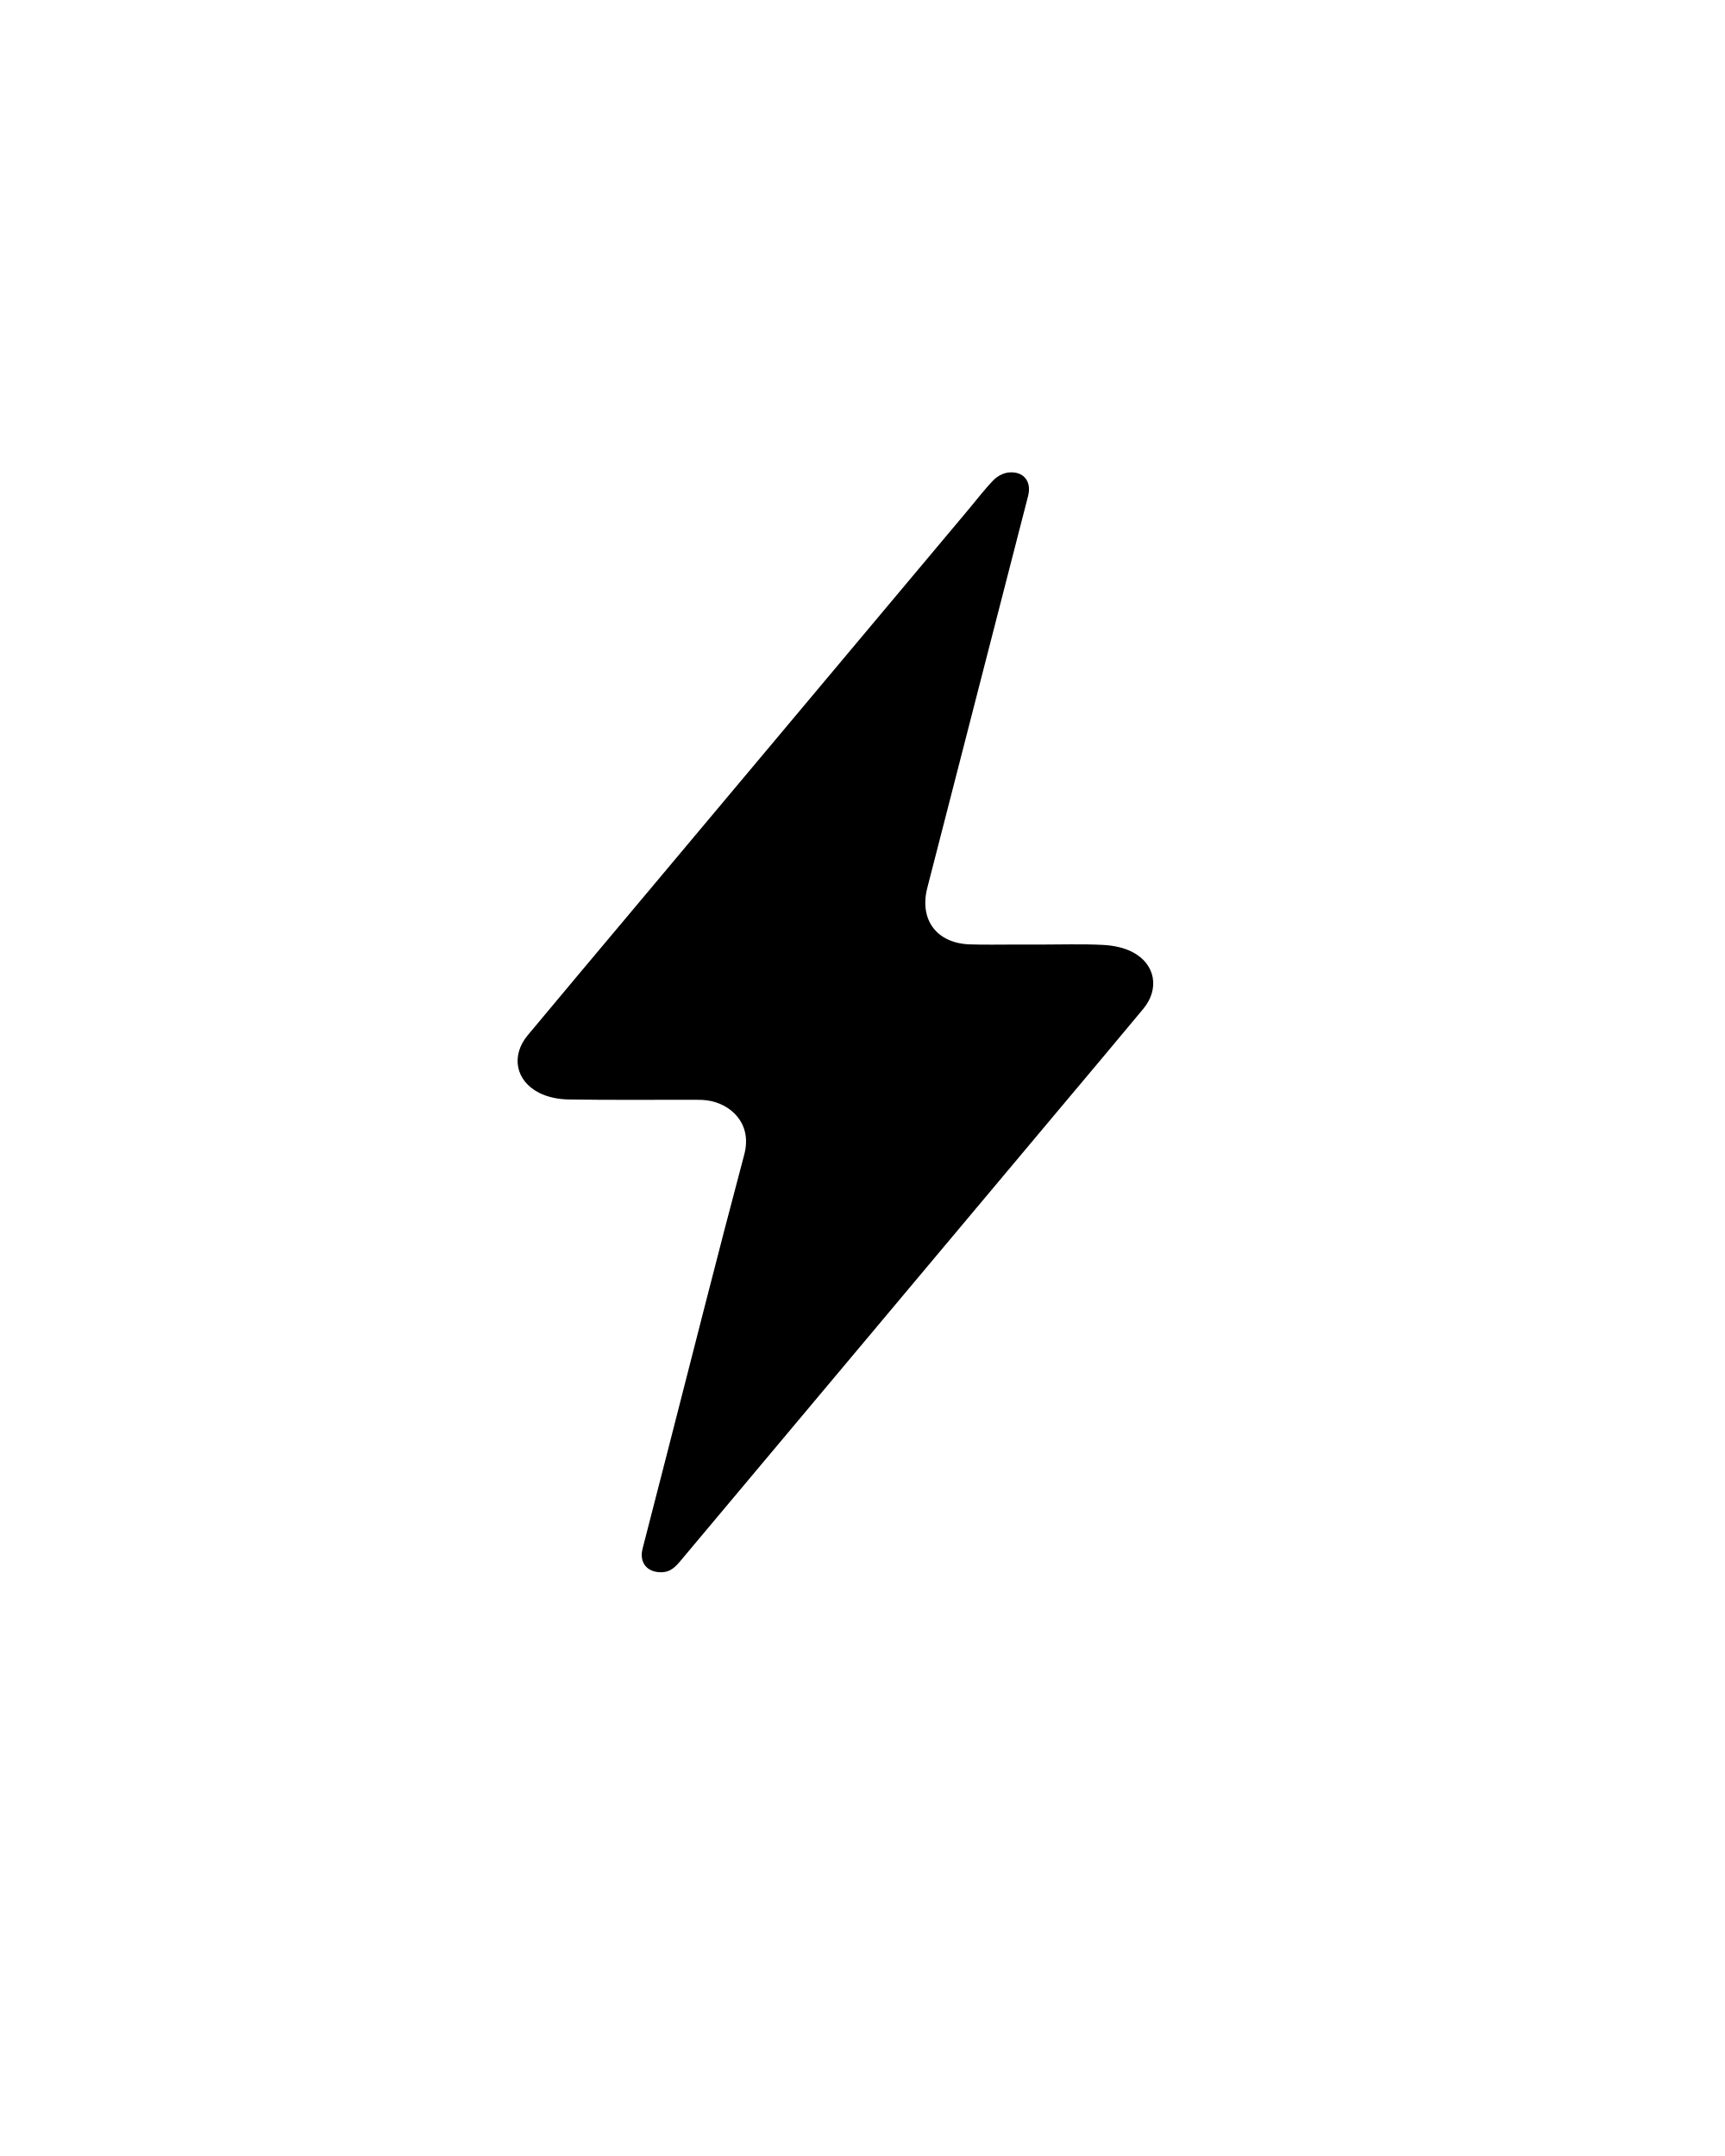
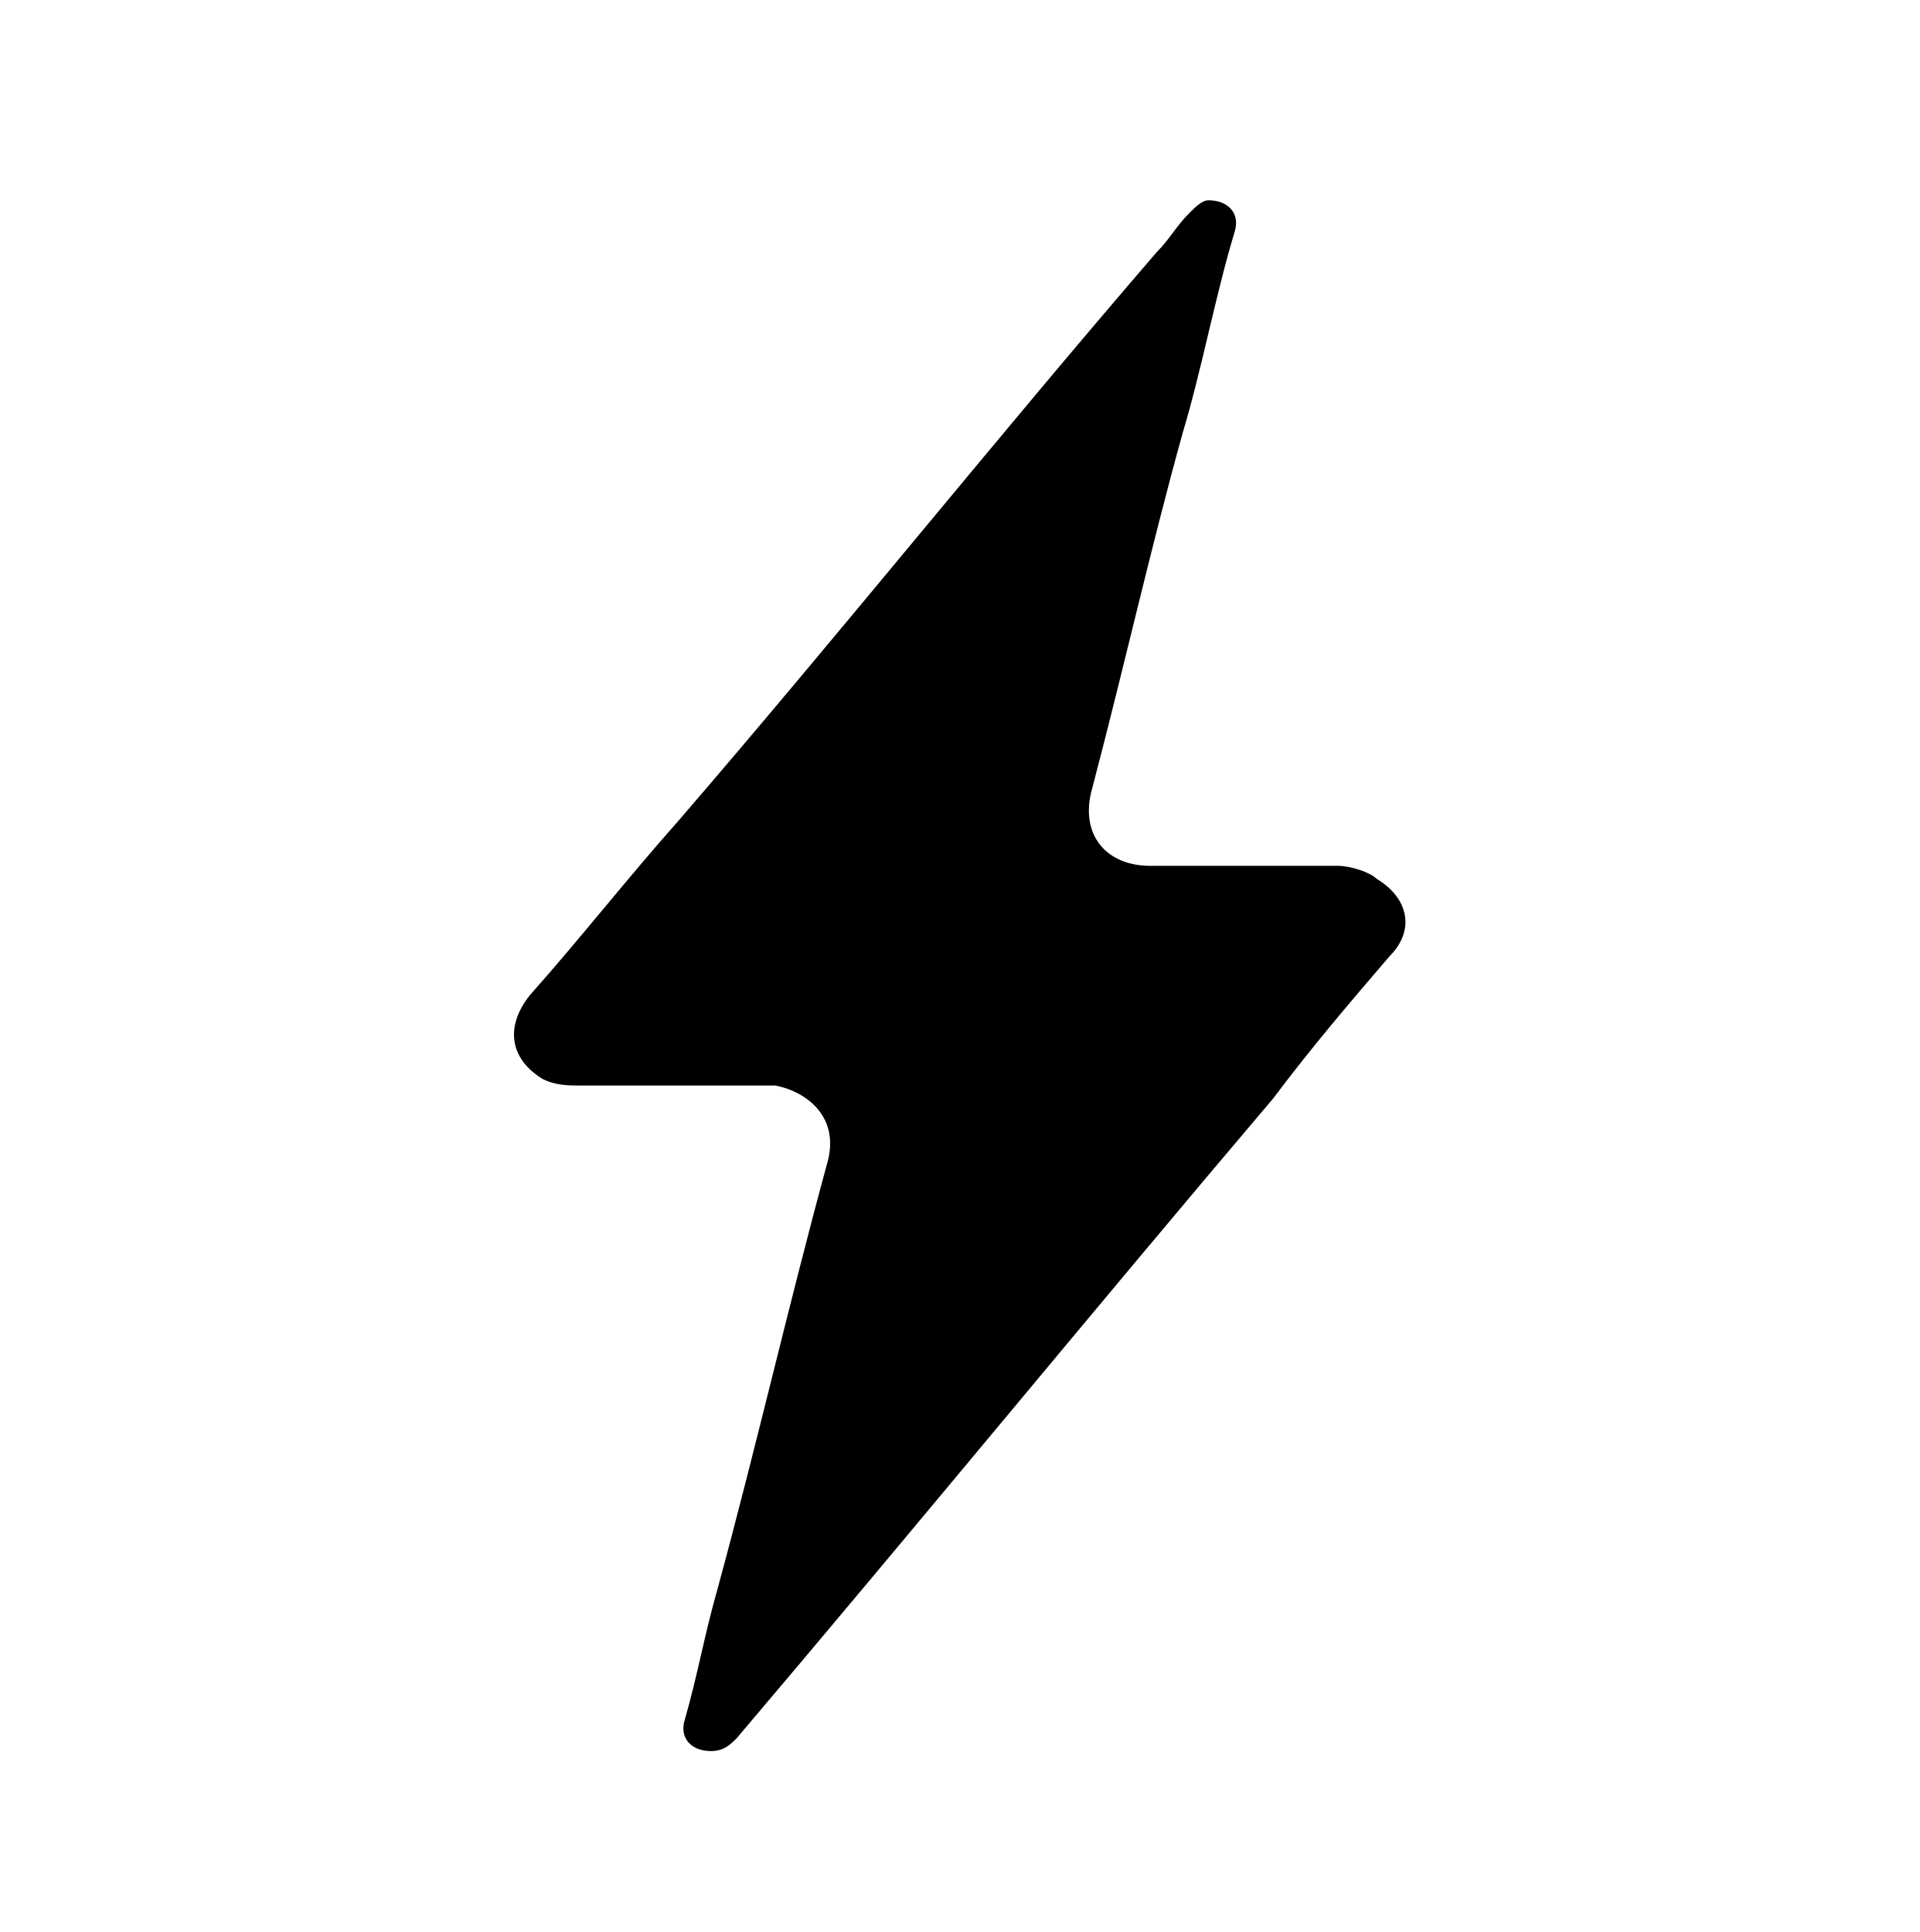
- <svg xmlns="http://www.w3.org/2000/svg" version="1.1" id="Layer_1" x="0px" y="0px" viewBox="0 0 1080 1350" style="enable-background:new 0 0 1080 1350;" xml:space="preserve">
-   <path d="M650.61,591.46c13.33,0,26.69-0.46,39.99,0.21c6.29,0.32,13.08,1.64,18.58,4.54c14.26,7.51,16.91,23.05,6.65,35.44  c-17.22,20.78-34.63,41.39-51.97,62.07C584.53,788.3,505.21,882.89,425.92,977.5c-3.09,3.69-6.28,6.84-11.51,6.98  c-9.21,0.25-14.35-5.93-12.09-14.8c4.86-19.04,9.79-38.06,14.68-57.09c16.25-63.22,32.16-126.54,48.96-189.62  c5.33-20.02-9.14-32.14-23.31-33.97c-2.8-0.36-5.65-0.37-8.48-0.37c-26.16-0.03-52.33,0.24-78.49-0.2  c-6.12-0.1-12.78-1.43-18.18-4.18c-14.81-7.54-17.68-23.3-7.11-36.01c21.73-26.13,43.63-52.12,65.47-78.16  c70.32-83.87,140.65-167.74,210.97-251.61c5.03-6,9.77-12.29,15.22-17.87c2.34-2.4,6.06-4.39,9.35-4.74  c9.45-1,14.63,5.57,12.27,14.74c-7.58,29.52-15.2,59.02-22.79,88.54c-13.44,52.25-26.84,104.51-40.3,156.76  c-5.13,19.92,5.77,34.69,26.51,35.43c9.49,0.34,19,0.09,28.5,0.11C640.61,591.46,645.61,591.45,650.61,591.46z" />
+ <svg xmlns="http://www.w3.org/2000/svg" version="1.1" id="Layer_1" x="0px" y="0px" viewBox="0 0 29.7 29.9" style="enable-background:new 0 0 29.7 29.9;" xml:space="preserve">
+   <path d="M19.3,13.4c0.5,0,0.9,0,1.4,0c0.2,0,0.5,0.1,0.6,0.2c0.5,0.3,0.6,0.8,0.2,1.2c-0.6,0.7-1.2,1.4-1.8,2.2  c-2.8,3.3-5.5,6.6-8.3,9.9c-0.1,0.1-0.2,0.2-0.4,0.2c-0.3,0-0.5-0.2-0.4-0.5c0.2-0.7,0.3-1.3,0.5-2c0.6-2.2,1.1-4.4,1.7-6.6  c0.2-0.7-0.3-1.1-0.8-1.2c-0.1,0-0.2,0-0.3,0c-0.9,0-1.8,0-2.7,0c-0.2,0-0.4,0-0.6-0.1c-0.5-0.3-0.6-0.8-0.2-1.3  c0.8-0.9,1.5-1.8,2.3-2.7c2.5-2.9,4.9-5.9,7.4-8.8c0.2-0.2,0.3-0.4,0.5-0.6c0.1-0.1,0.2-0.2,0.3-0.2c0.3,0,0.5,0.2,0.4,0.5  c-0.3,1-0.5,2.1-0.8,3.1c-0.5,1.8-0.9,3.6-1.4,5.5c-0.2,0.7,0.2,1.2,0.9,1.2c0.3,0,0.7,0,1,0C18.9,13.4,19.1,13.4,19.3,13.4z" />
</svg>
